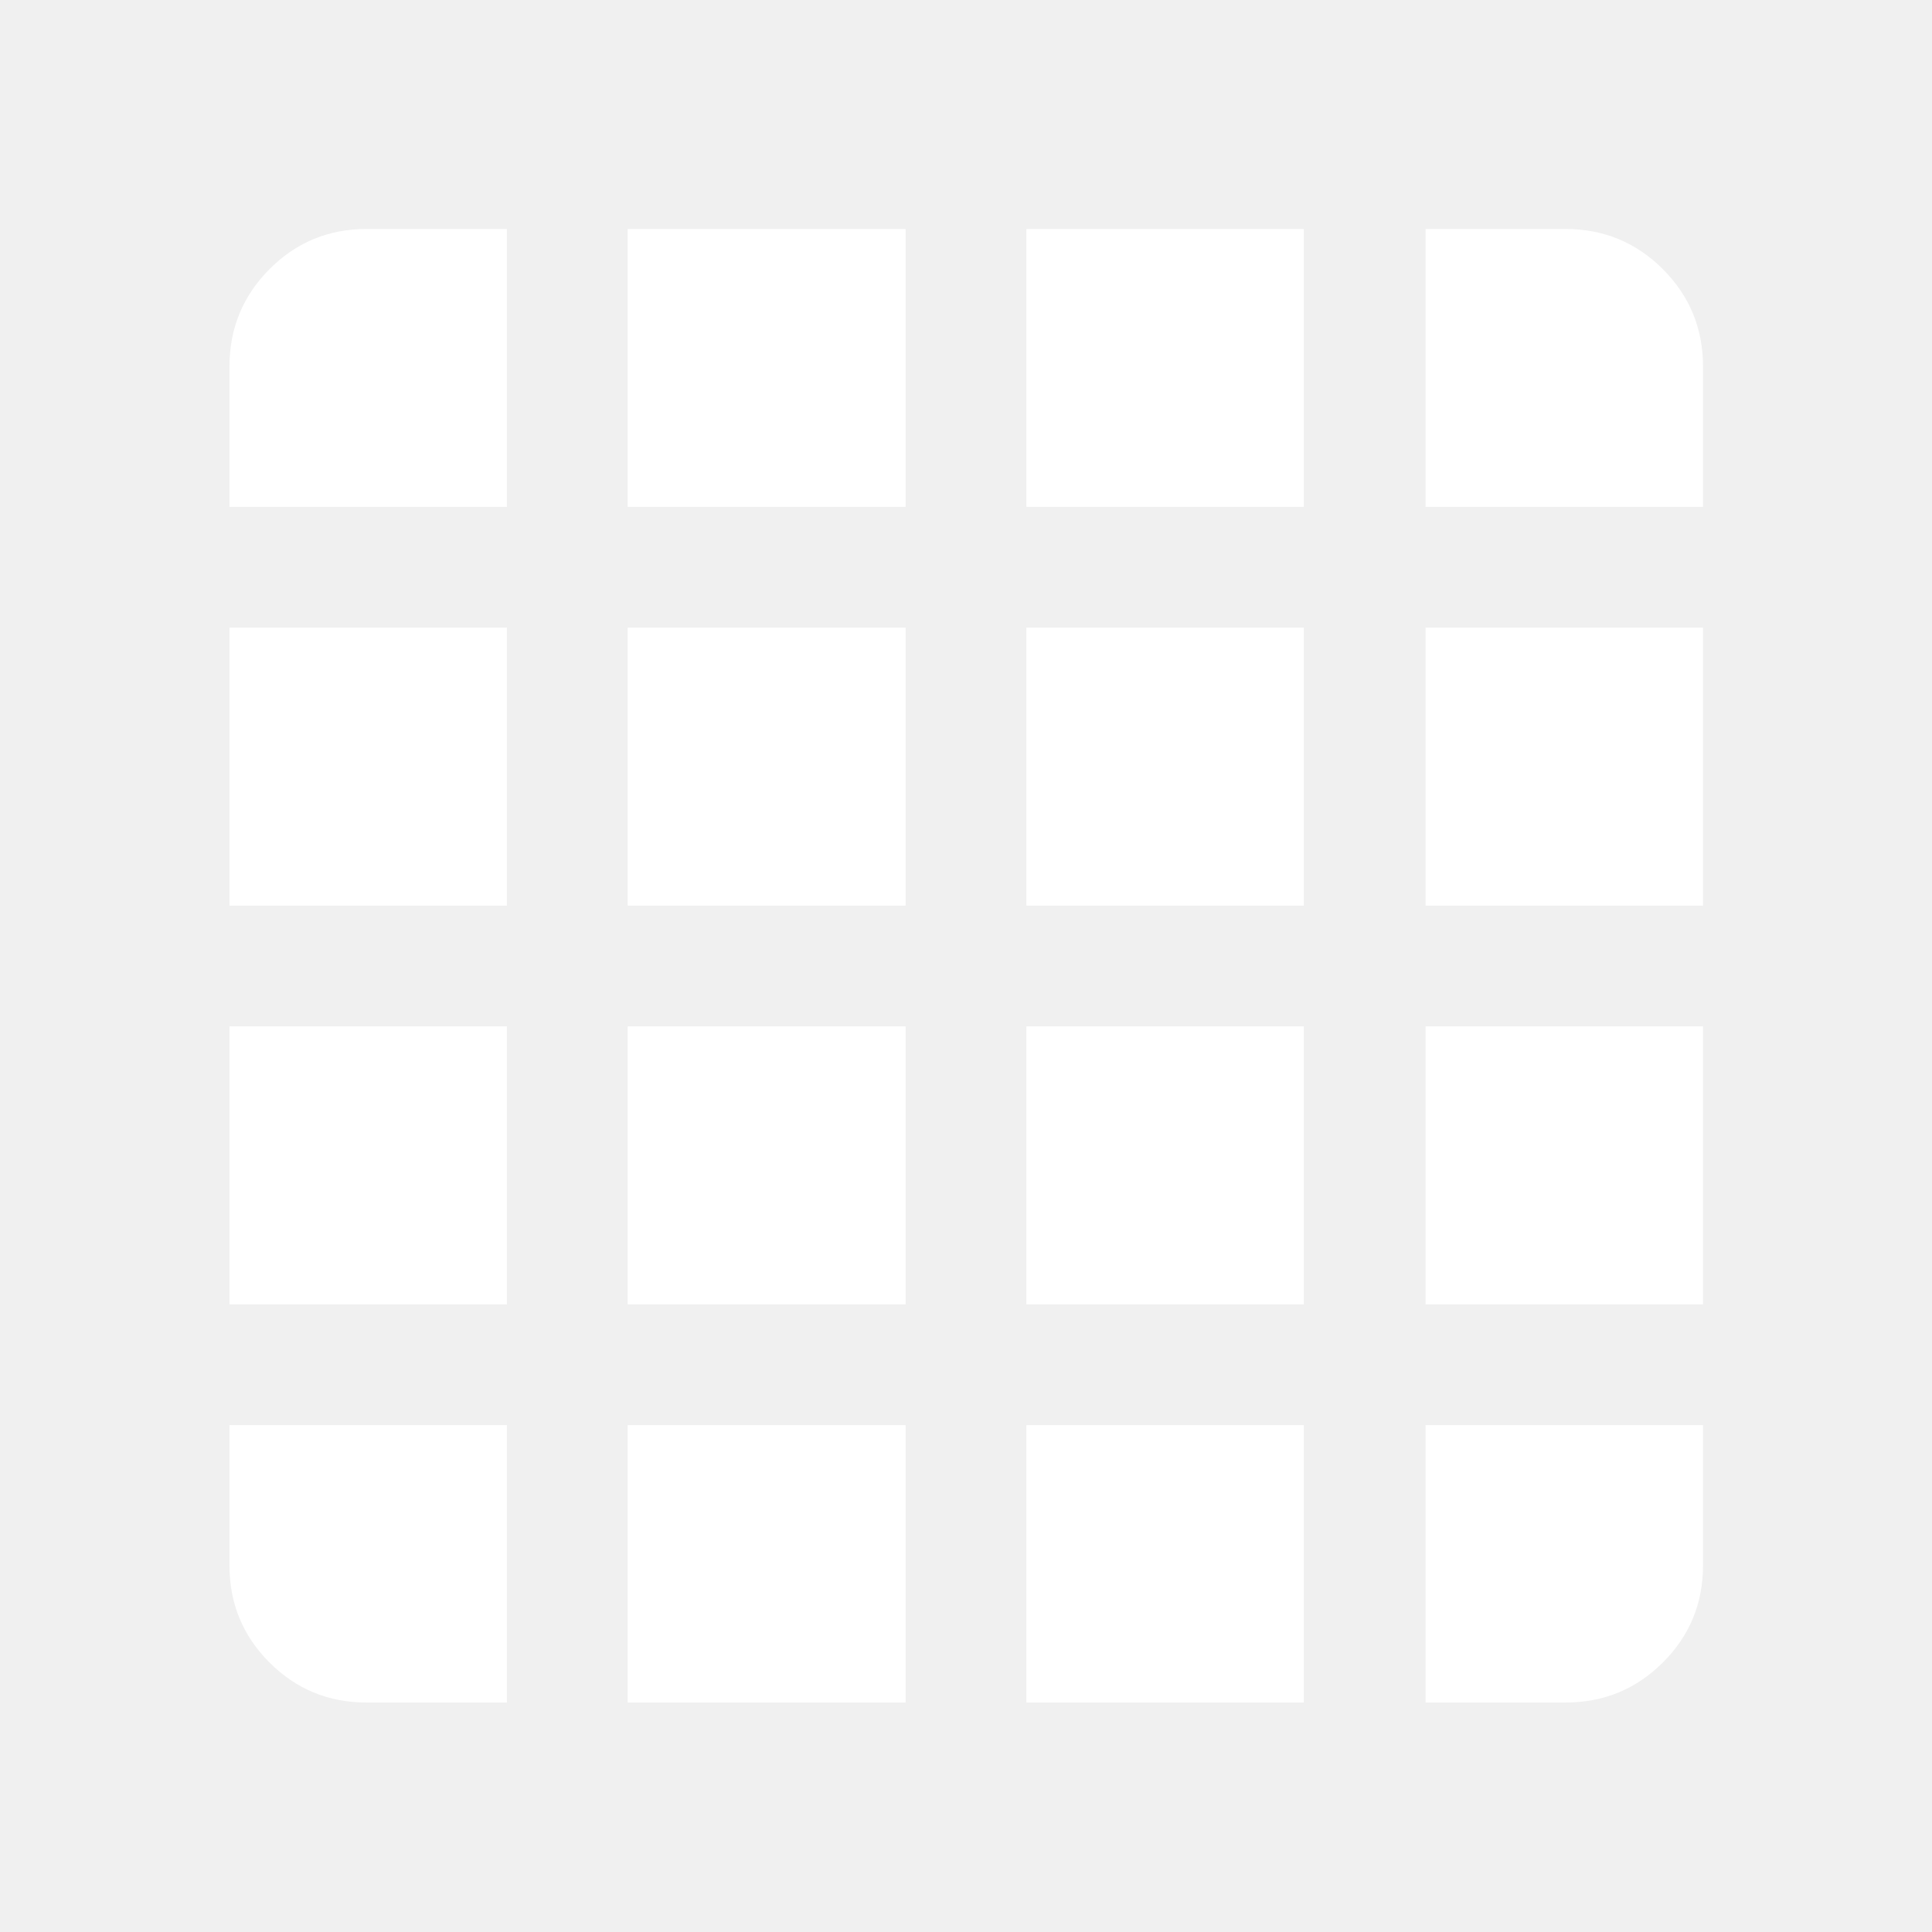
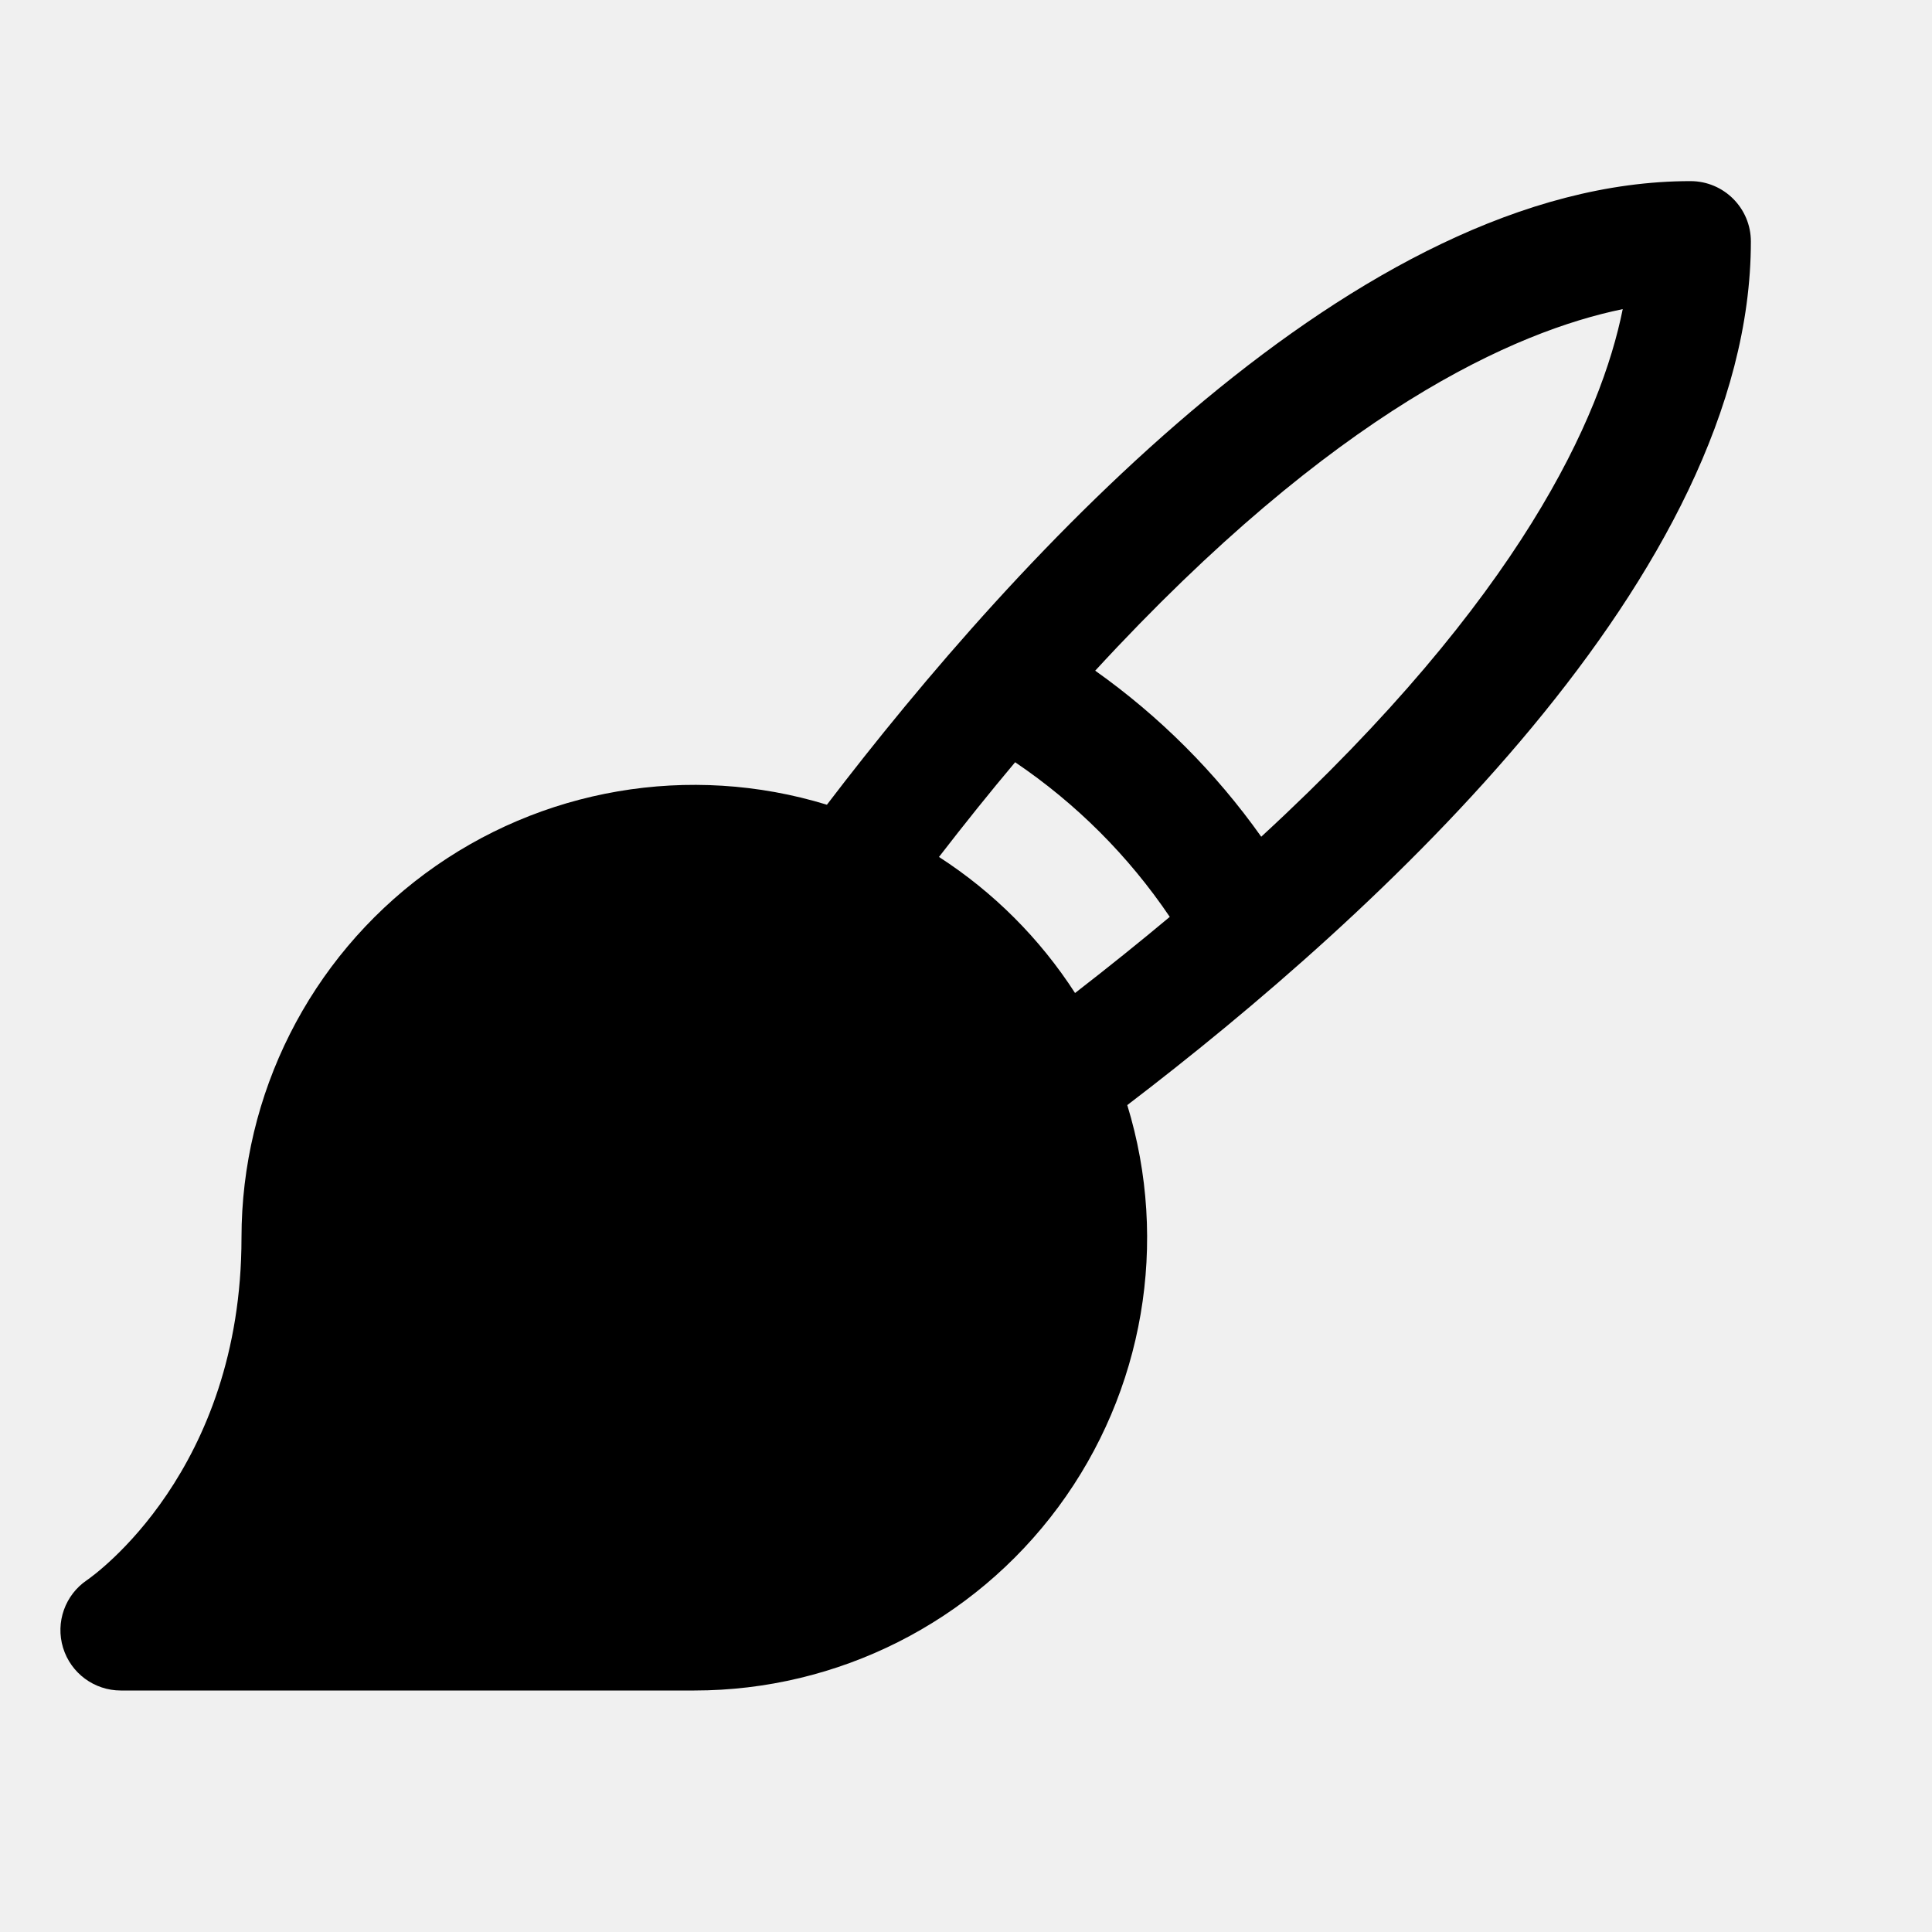
- <svg xmlns="http://www.w3.org/2000/svg" height="48px" viewBox="0 -960 960 960" width="48px" fill="#FFFFFF">
-   <path d="M182.15-114.02h69.74v-137.87H114.02v69.74q0 28.35 19.89 48.24t48.24 19.89Zm129.74 0H450v-137.87H311.89v137.87Zm198.11 0h137.87v-137.87H510v137.87Zm198.35 0h69.5q28.45 0 48.41-19.89 19.96-19.89 19.96-48.24v-69.74H708.35v137.87ZM114.02-708.11h137.87v-138.11h-69.74q-28.35 0-48.24 19.96t-19.89 48.41v69.74Zm0 198.11h137.87v-138.11H114.02V-510Zm0 198.11h137.87V-450H114.02v138.11Zm197.87-396.22H450v-138.11H311.89v138.11Zm0 198.11H450v-138.11H311.89V-510Zm0 198.11H450V-450H311.89v138.11ZM510-708.11h137.87v-138.11H510v138.11ZM510-510h137.87v-138.11H510V-510Zm0 198.11h137.87V-450H510v138.11Zm198.35-396.22h137.87v-69.74q0-28.45-19.96-48.41-19.96-19.96-48.41-19.96h-69.5v138.11Zm0 198.11h137.87v-138.11H708.35V-510Zm0 198.11h137.87V-450H708.35v138.11Z" />
+ <svg xmlns="http://www.w3.org/2000/svg" width="32" height="32" fill="#000000" viewBox="0 0 256 256">
+   <path d="M232,32a8,8,0,0,0-8-8c-44.08,0-89.31,49.71-114.43,82.63A60,60,0,0,0,32,164c0,30.88-19.54,44.73-20.47,45.37A8,8,0,0,0,16,224H92a60,60,0,0,0,57.37-77.57C182.3,121.31,232,76.08,232,32ZM124.42,113.55q5.14-6.66,10.09-12.55A76.23,76.23,0,0,1,155,121.49q-5.9,4.94-12.55,10.09A60.54,60.54,0,0,0,124.42,113.55Zm42.7-2.68a92.57,92.57,0,0,0-22-22c31.78-34.53,55.75-45,69.9-47.91C212.17,55.12,201.65,79.09,167.12,110.87Z" />
</svg>
